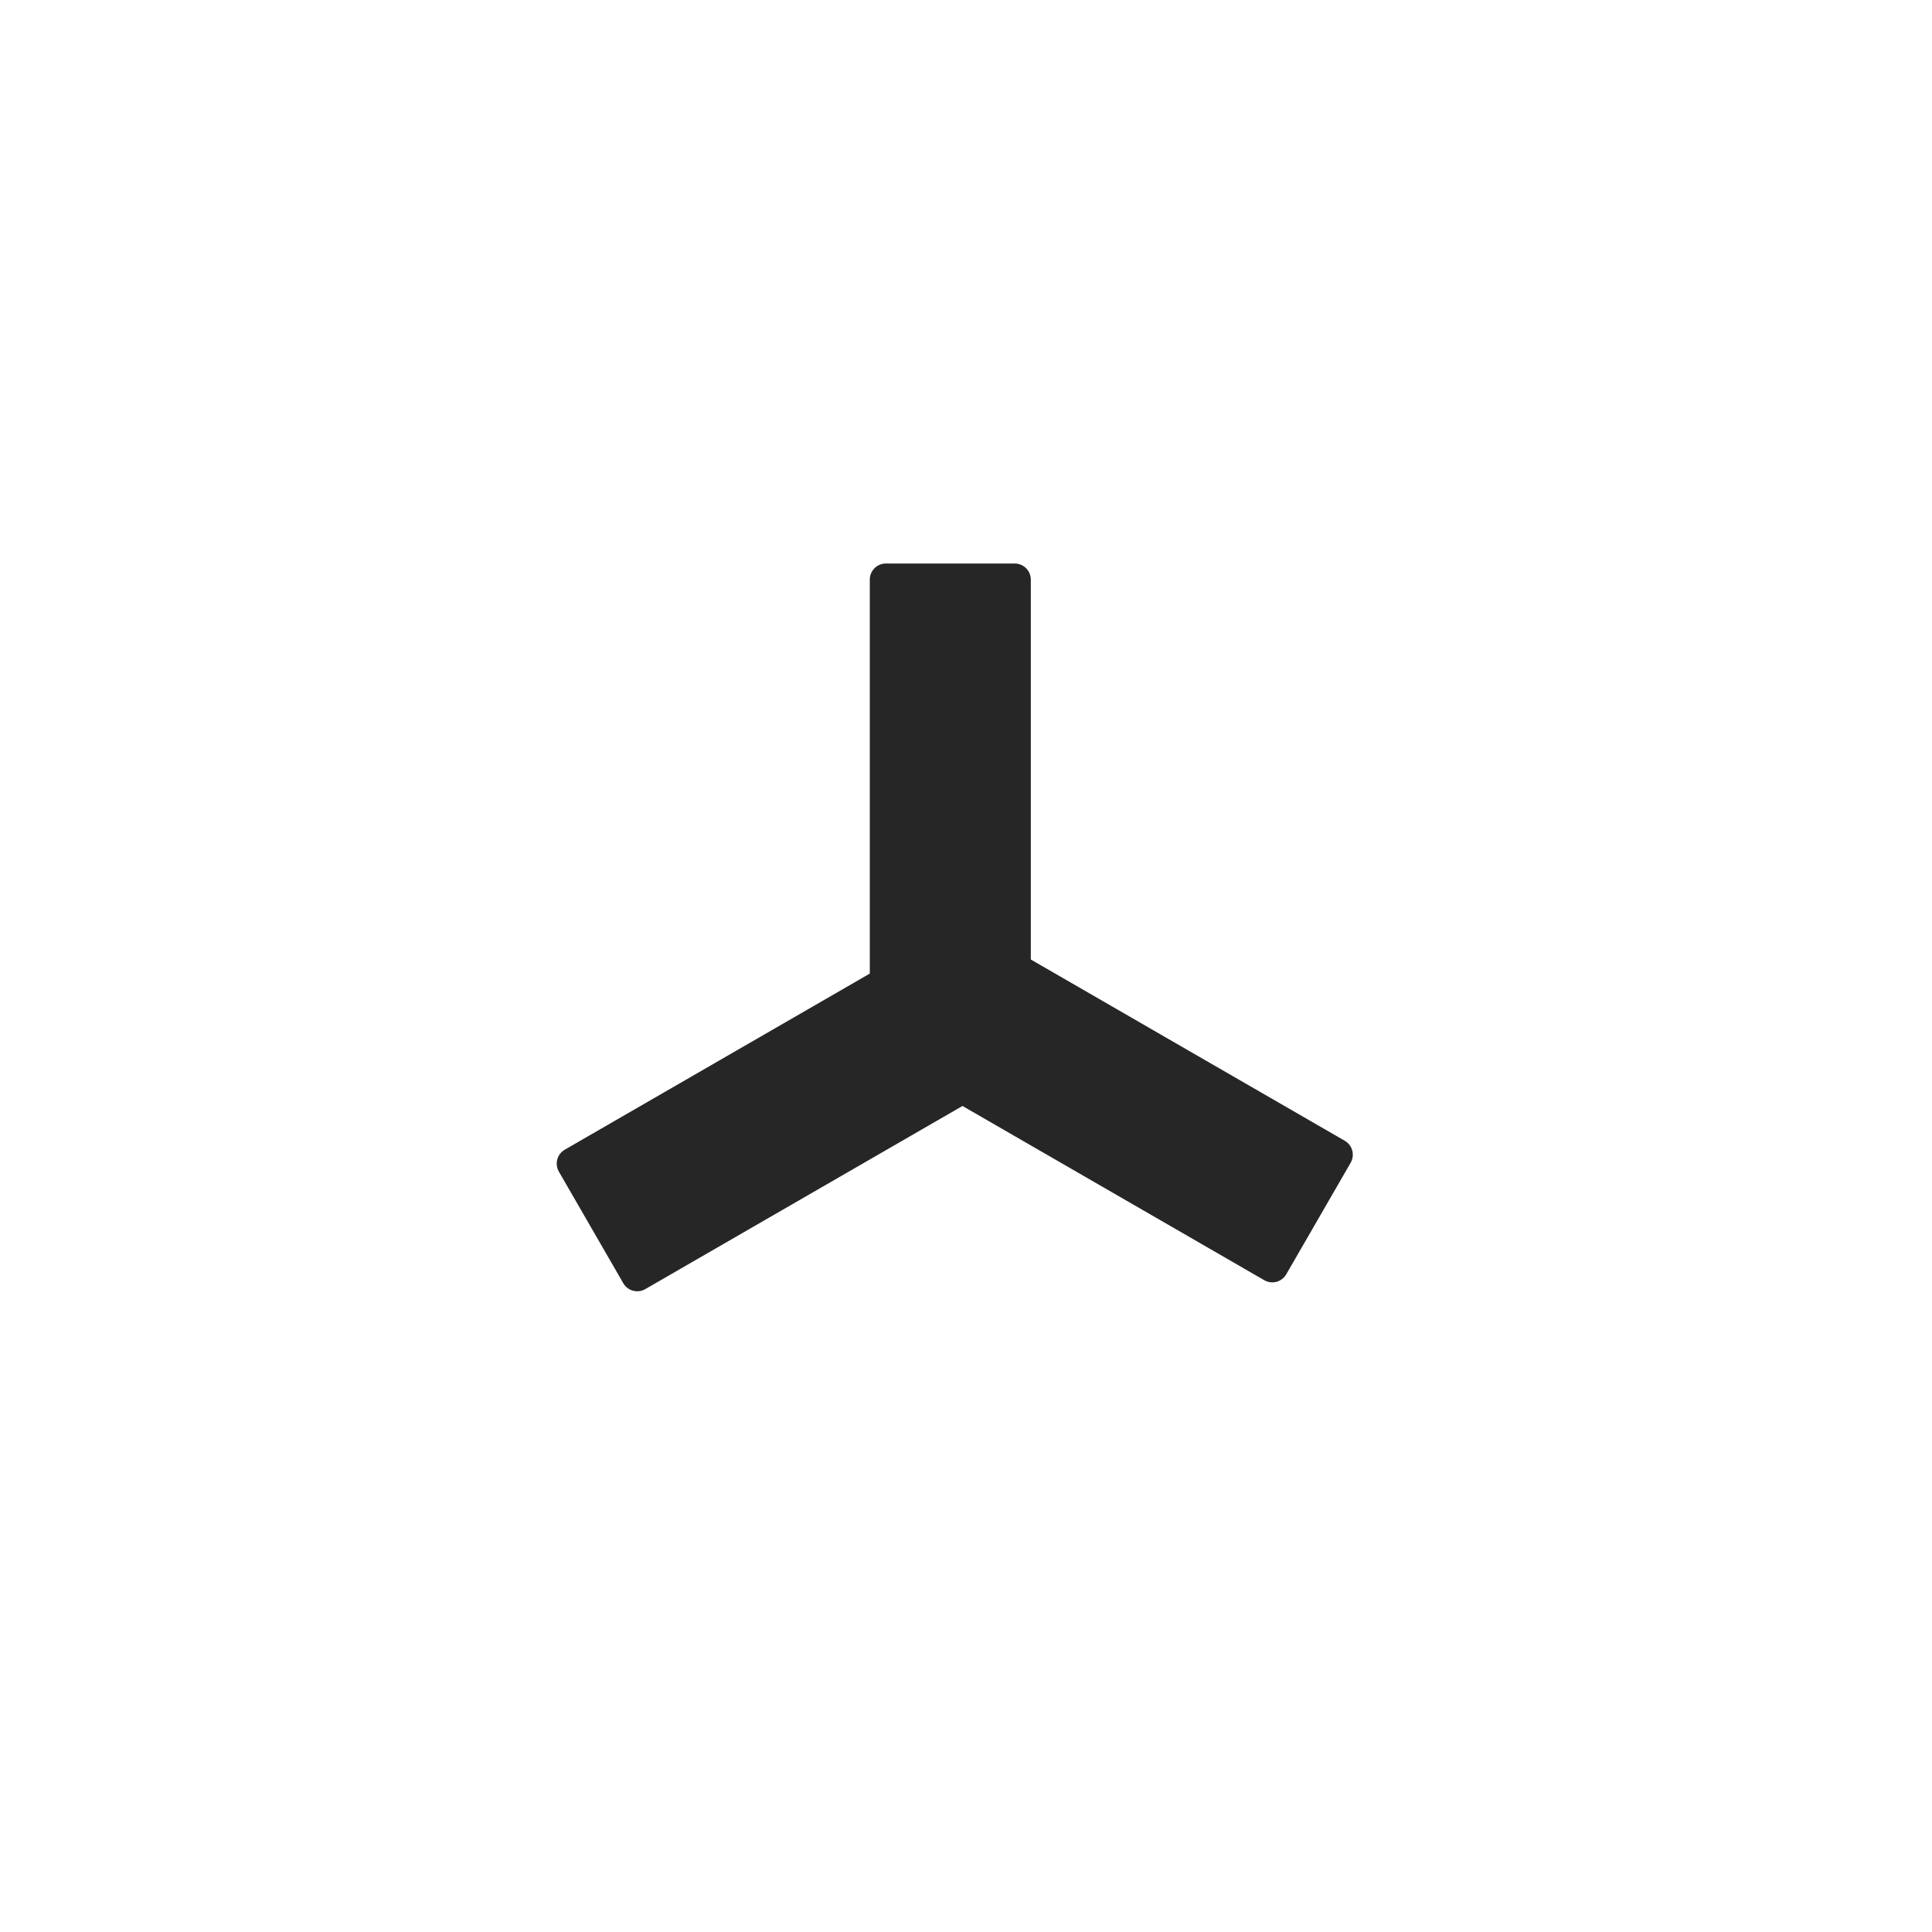
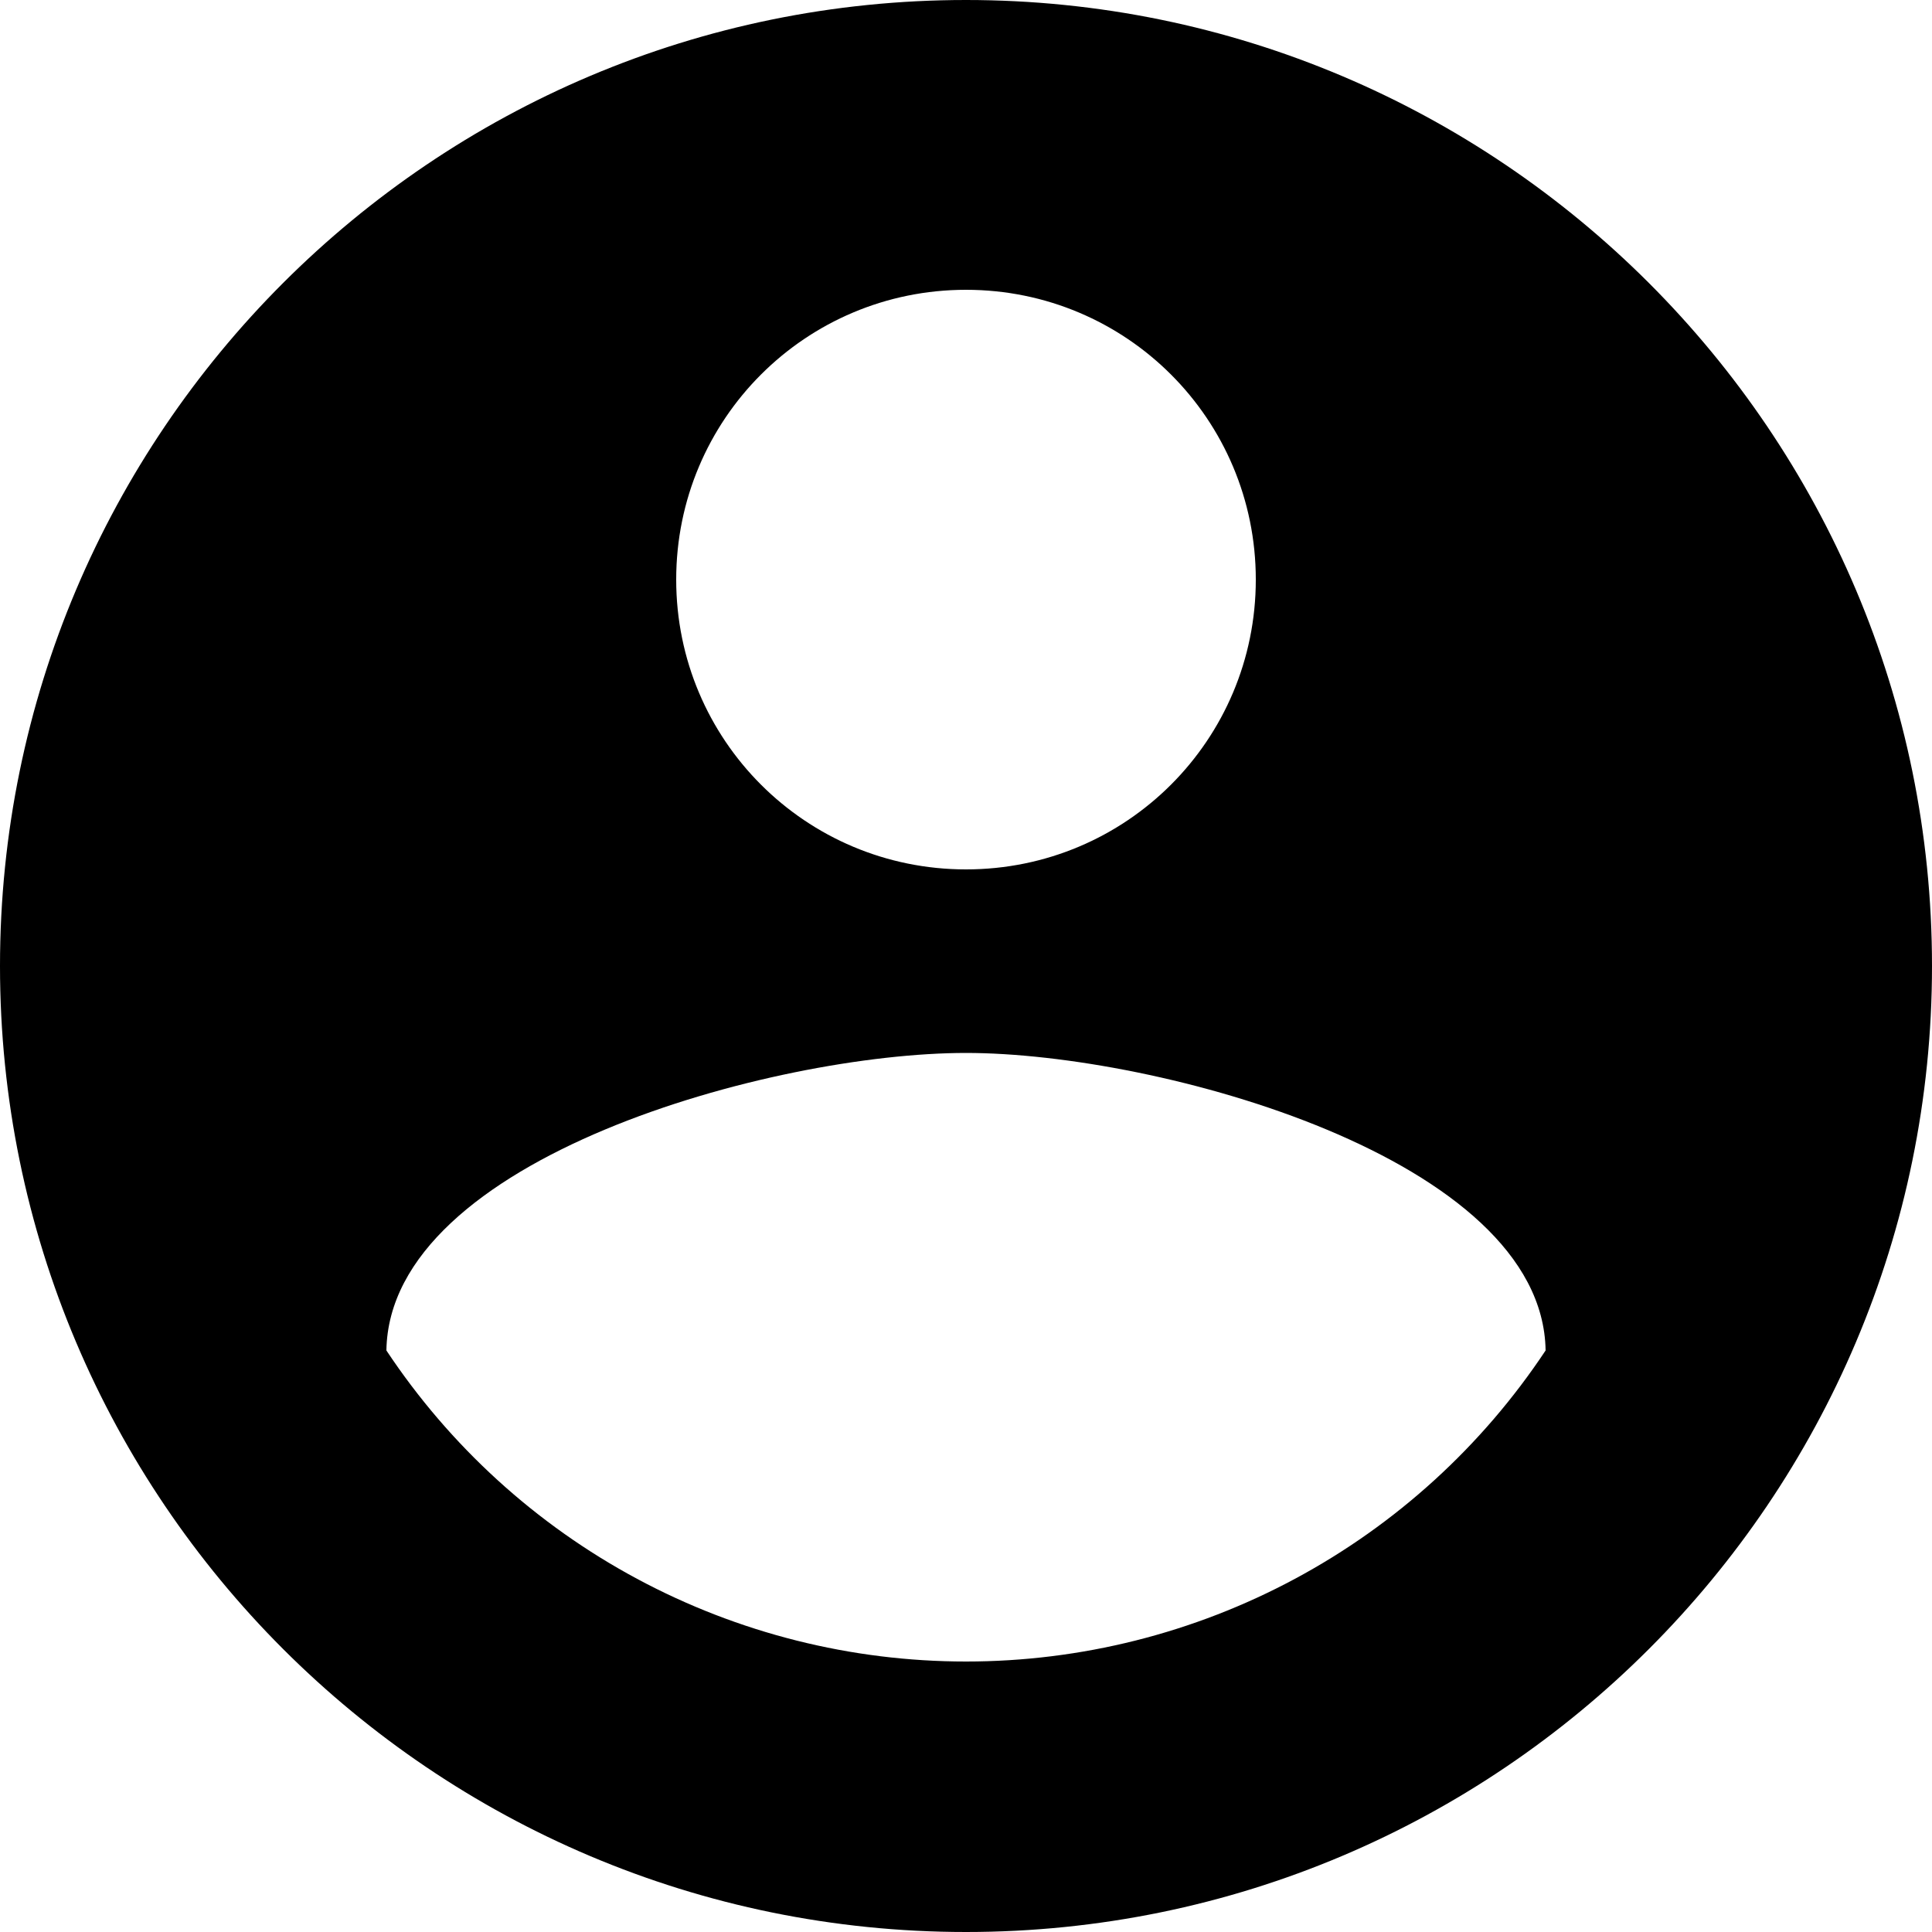
- <svg xmlns="http://www.w3.org/2000/svg" width="24" height="24" viewBox="0 0 24 24" fill="none">
-   <path fill-rule="evenodd" clip-rule="evenodd" d="M19.917 19.917C24.473 15.36 24.473 7.974 19.917 3.417C15.36 -1.139 7.974 -1.139 3.417 3.417C-1.139 7.974 -1.139 15.36 3.417 19.917C7.974 24.473 15.36 24.473 19.917 19.917Z" />
-   <rect x="10.805" y="7" width="2" height="6" rx="0.2" fill="#262626" />
-   <rect x="12.039" y="11.382" width="2" height="6" rx="0.2" transform="rotate(60 12.0391 11.3818)" fill="#262626" />
-   <rect x="10.682" y="13.003" width="2" height="6" rx="0.2" transform="rotate(-60 10.6821 13.0029)" fill="#262626" />
+ <svg xmlns="http://www.w3.org/2000/svg" width="20" height="20" viewBox="0 0 20 20" fill="none">
+   <path d="M10 0C4.48 0 0 4.48 0 10C0 15.52 4.48 20 10 20C15.52 20 20 15.52 20 10C20 4.48 15.52 0 10 0ZM10 3C11.66 3 13 4.34 13 6C13 7.66 11.66 9 10 9C8.34 9 7 7.66 7 6C7 4.34 8.34 3 10 3ZM10 17.2C8.812 17.2 7.642 16.906 6.595 16.344C5.548 15.782 4.657 14.97 4 13.98C4.03 11.99 8 10.9 10 10.9C11.99 10.9 15.97 11.99 16 13.98C15.343 14.97 14.452 15.782 13.405 16.344C12.358 16.906 11.188 17.2 10 17.2Z" fill="black" />
</svg>
